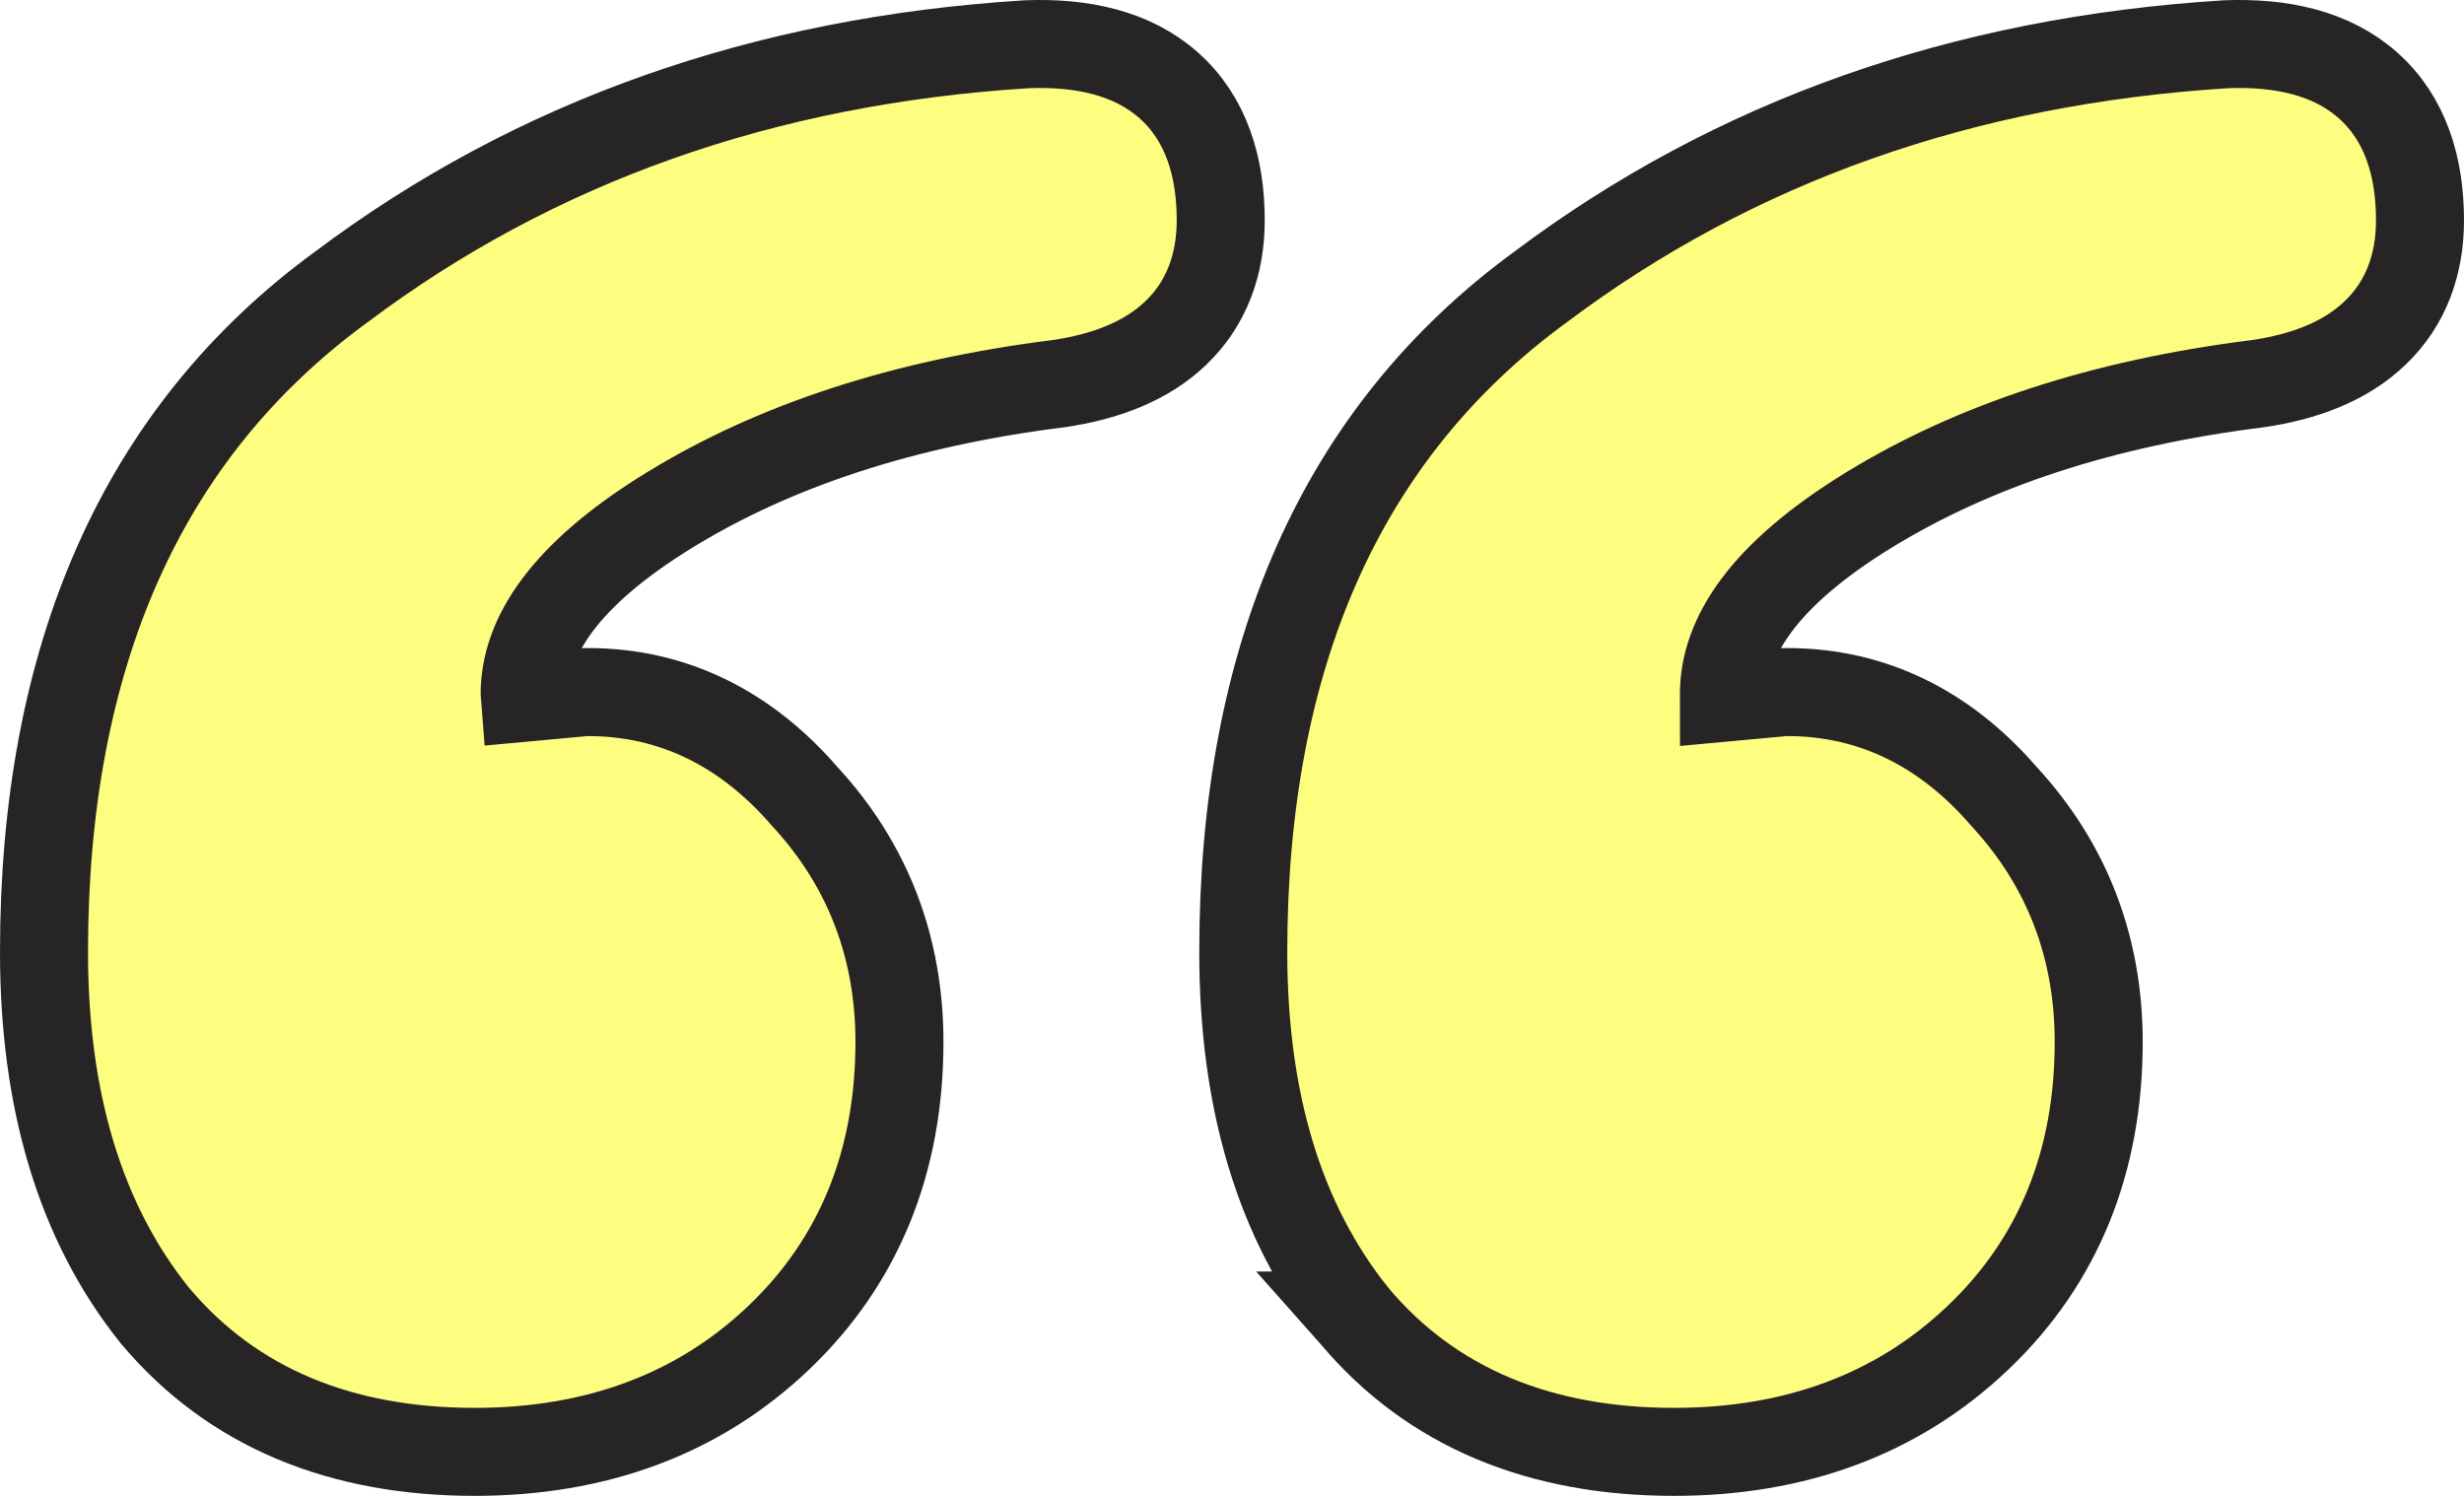
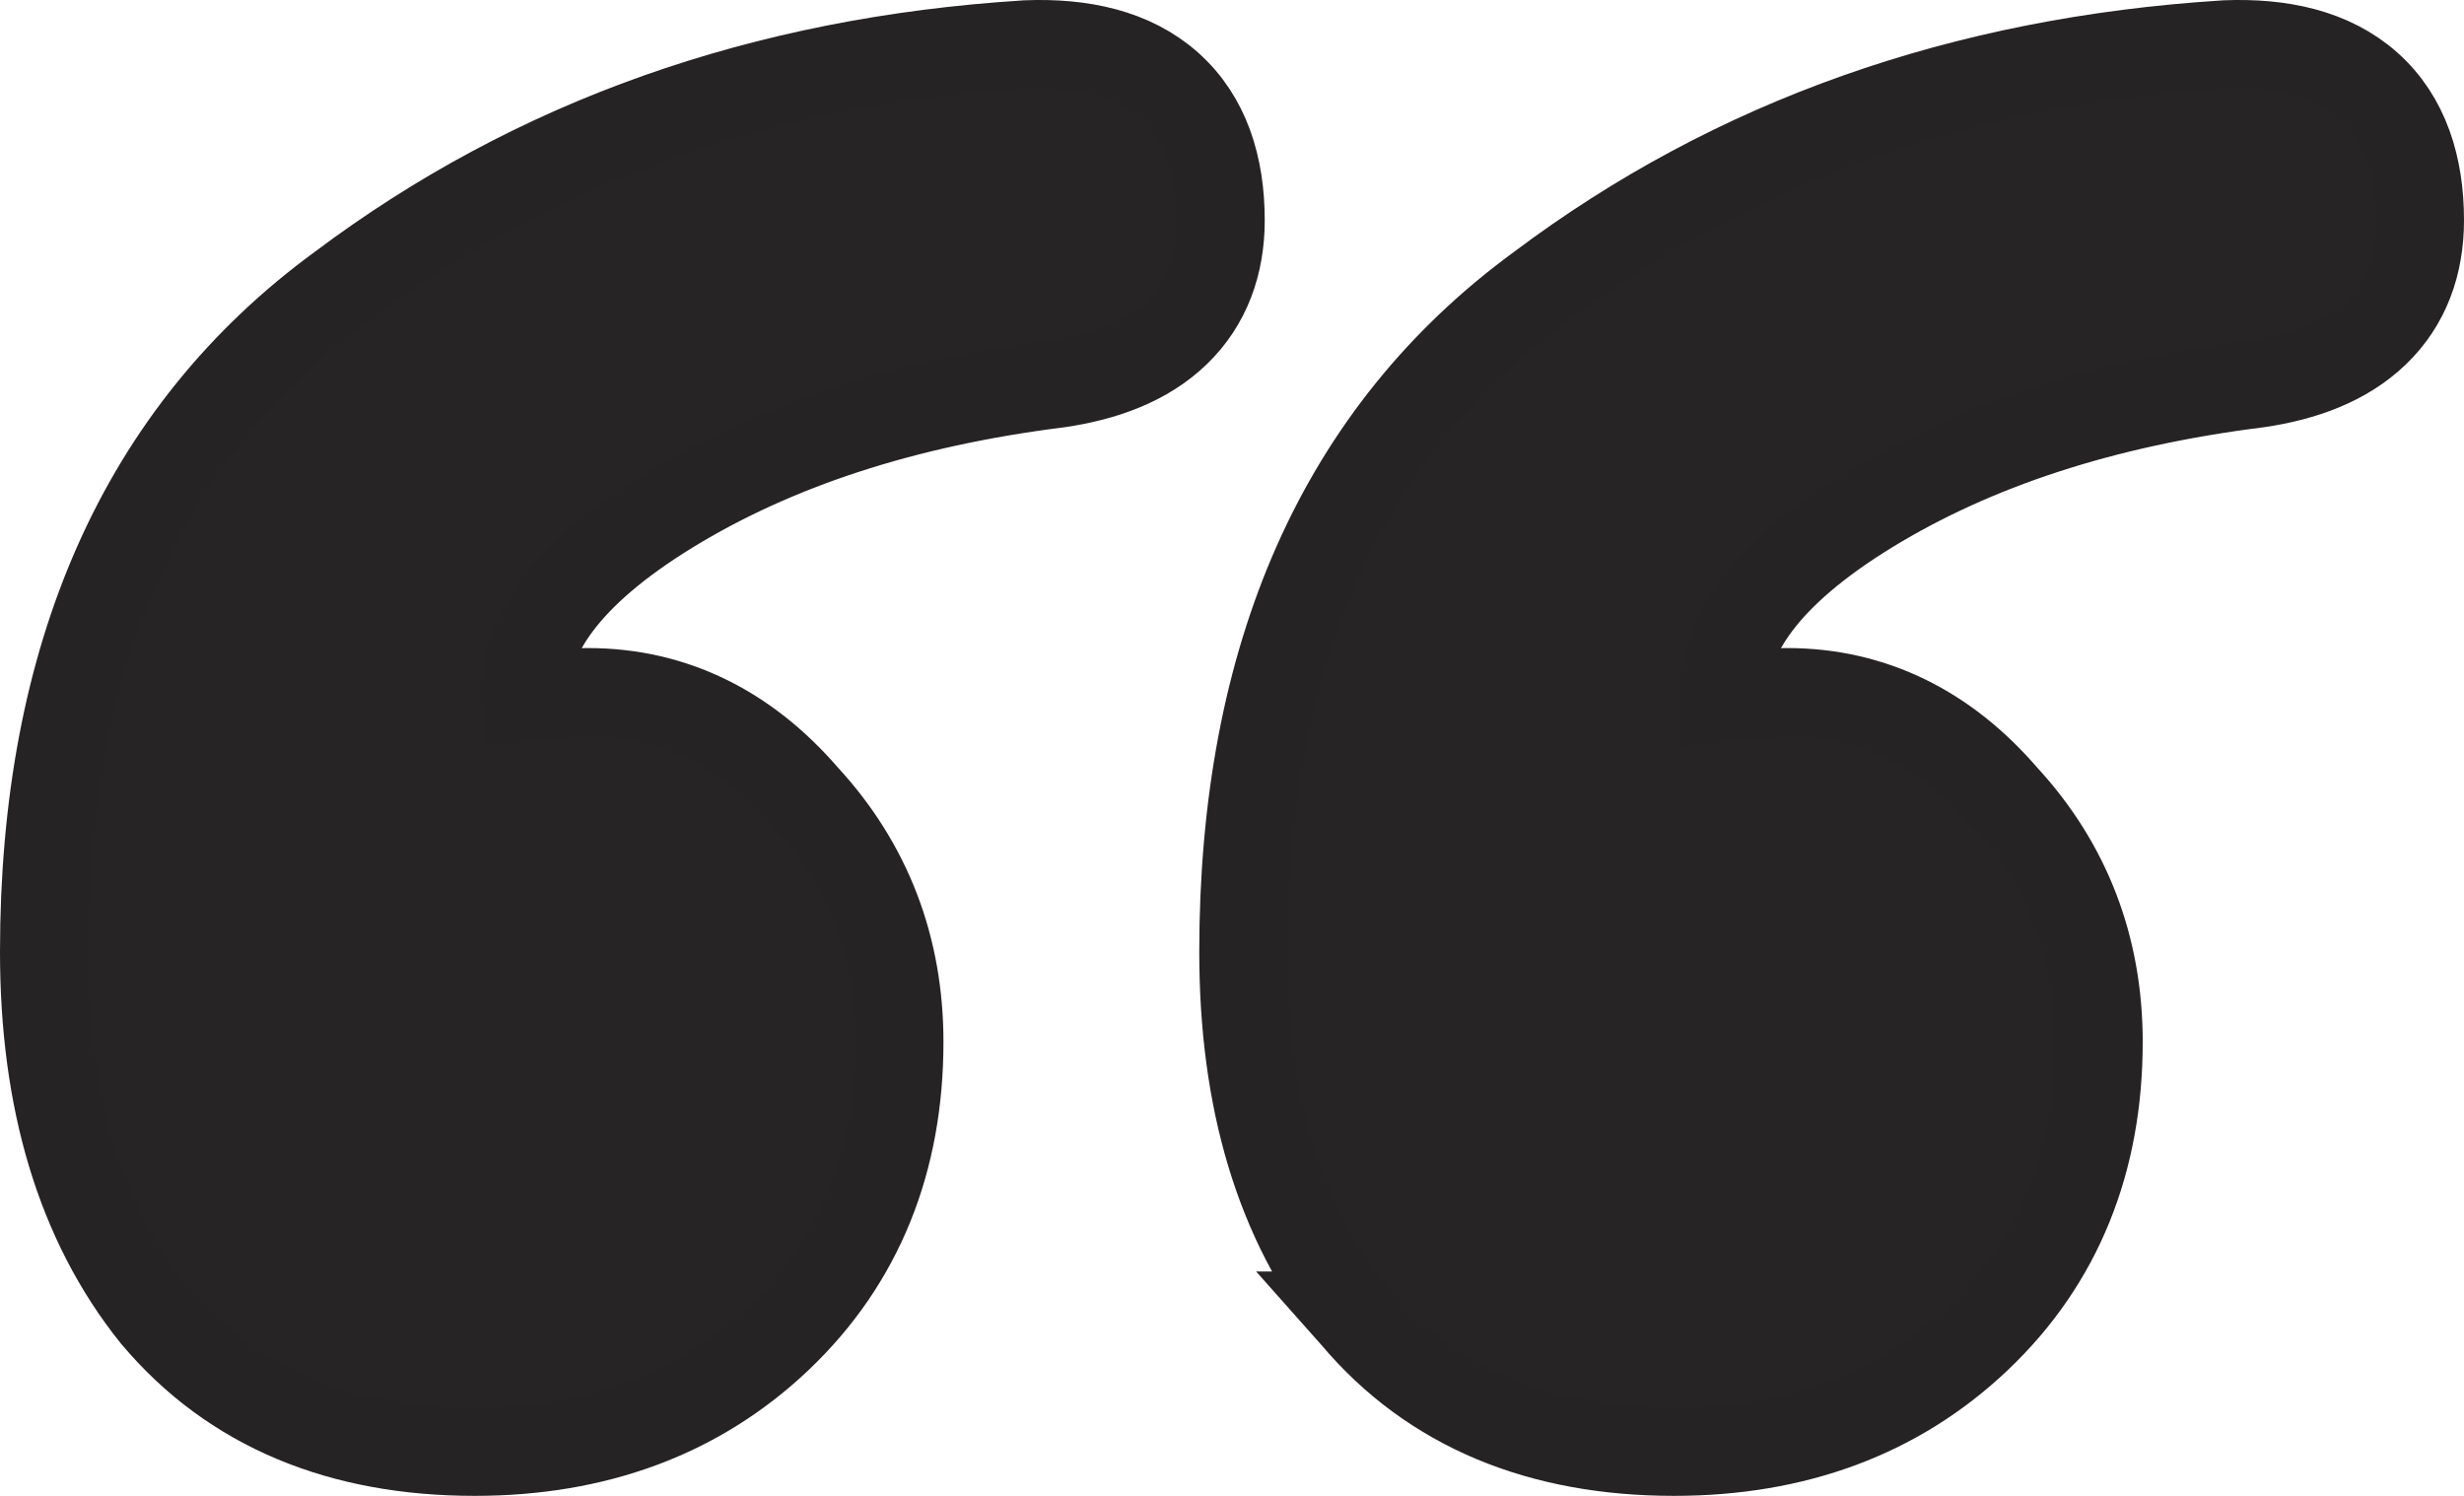
<svg xmlns="http://www.w3.org/2000/svg" width="28" height="17" viewBox="0 0 28 17" fill="none">
-   <path d="M11.662 0.503L11.662 0.503L11.65 0.504C8.679 0.691 6.083 1.606 3.88 3.26C1.604 4.921 0.5 7.475 0.5 10.819C0.5 12.489 0.903 13.883 1.759 14.95L1.759 14.95L1.767 14.959C2.645 16.001 3.878 16.5 5.394 16.5C6.767 16.5 7.933 16.076 8.849 15.203C9.769 14.327 10.221 13.191 10.221 11.842C10.221 10.768 9.863 9.83 9.148 9.055C8.479 8.28 7.65 7.865 6.679 7.865H6.656L6.633 7.867L5.963 7.929C5.962 7.917 5.962 7.903 5.962 7.888C5.962 7.242 6.406 6.533 7.616 5.792C8.805 5.064 10.267 4.582 12.015 4.362L12.015 4.362L12.023 4.361C12.555 4.284 13.024 4.109 13.363 3.783C13.715 3.445 13.872 2.999 13.872 2.503C13.872 1.895 13.706 1.347 13.281 0.97C12.864 0.6 12.291 0.478 11.662 0.503ZM25.29 0.503L25.29 0.503L25.278 0.504C22.307 0.691 19.711 1.606 17.508 3.26C15.233 4.921 14.128 7.475 14.128 10.819C14.128 12.489 14.531 13.883 15.388 14.95L15.387 14.95L15.395 14.959C16.273 16.001 17.507 16.5 19.023 16.5C20.395 16.5 21.561 16.076 22.477 15.203C23.398 14.327 23.849 13.191 23.849 11.842C23.849 10.768 23.491 9.83 22.776 9.055C22.108 8.28 21.278 7.865 20.307 7.865H20.284L20.261 7.867L19.591 7.929C19.591 7.917 19.59 7.903 19.59 7.888C19.59 7.242 20.034 6.533 21.244 5.792C22.433 5.064 23.895 4.582 25.643 4.362L25.643 4.362L25.652 4.361C26.183 4.284 26.652 4.109 26.991 3.783C27.344 3.445 27.5 2.999 27.5 2.503C27.5 1.895 27.334 1.347 26.909 0.97C26.492 0.6 25.919 0.478 25.29 0.503Z" fill="#FDFD80" stroke="#262424" />
+   <path d="M11.662 0.503L11.662 0.503L11.65 0.504C8.679 0.691 6.083 1.606 3.88 3.26C1.604 4.921 0.5 7.475 0.5 10.819C0.5 12.489 0.903 13.883 1.759 14.95L1.759 14.95L1.767 14.959C2.645 16.001 3.878 16.5 5.394 16.5C6.767 16.5 7.933 16.076 8.849 15.203C9.769 14.327 10.221 13.191 10.221 11.842C10.221 10.768 9.863 9.83 9.148 9.055C8.479 8.28 7.65 7.865 6.679 7.865H6.656L6.633 7.867L5.963 7.929C5.962 7.917 5.962 7.903 5.962 7.888C5.962 7.242 6.406 6.533 7.616 5.792C8.805 5.064 10.267 4.582 12.015 4.362L12.015 4.362L12.023 4.361C12.555 4.284 13.024 4.109 13.363 3.783C13.715 3.445 13.872 2.999 13.872 2.503C13.872 1.895 13.706 1.347 13.281 0.97C12.864 0.6 12.291 0.478 11.662 0.503ZM25.29 0.503L25.29 0.503L25.278 0.504C22.307 0.691 19.711 1.606 17.508 3.26C15.233 4.921 14.128 7.475 14.128 10.819C14.128 12.489 14.531 13.883 15.388 14.95L15.387 14.95L15.395 14.959C16.273 16.001 17.507 16.5 19.023 16.5C20.395 16.5 21.561 16.076 22.477 15.203C23.398 14.327 23.849 13.191 23.849 11.842C23.849 10.768 23.491 9.83 22.776 9.055C22.108 8.28 21.278 7.865 20.307 7.865H20.284L20.261 7.867L19.591 7.929C19.591 7.917 19.59 7.903 19.59 7.888C19.59 7.242 20.034 6.533 21.244 5.792C22.433 5.064 23.895 4.582 25.643 4.362L25.643 4.362L25.652 4.361C26.183 4.284 26.652 4.109 26.991 3.783C27.344 3.445 27.5 2.999 27.5 2.503C27.5 1.895 27.334 1.347 26.909 0.97C26.492 0.6 25.919 0.478 25.29 0.503Z" fill="#262424" stroke="#252323" />
</svg>
